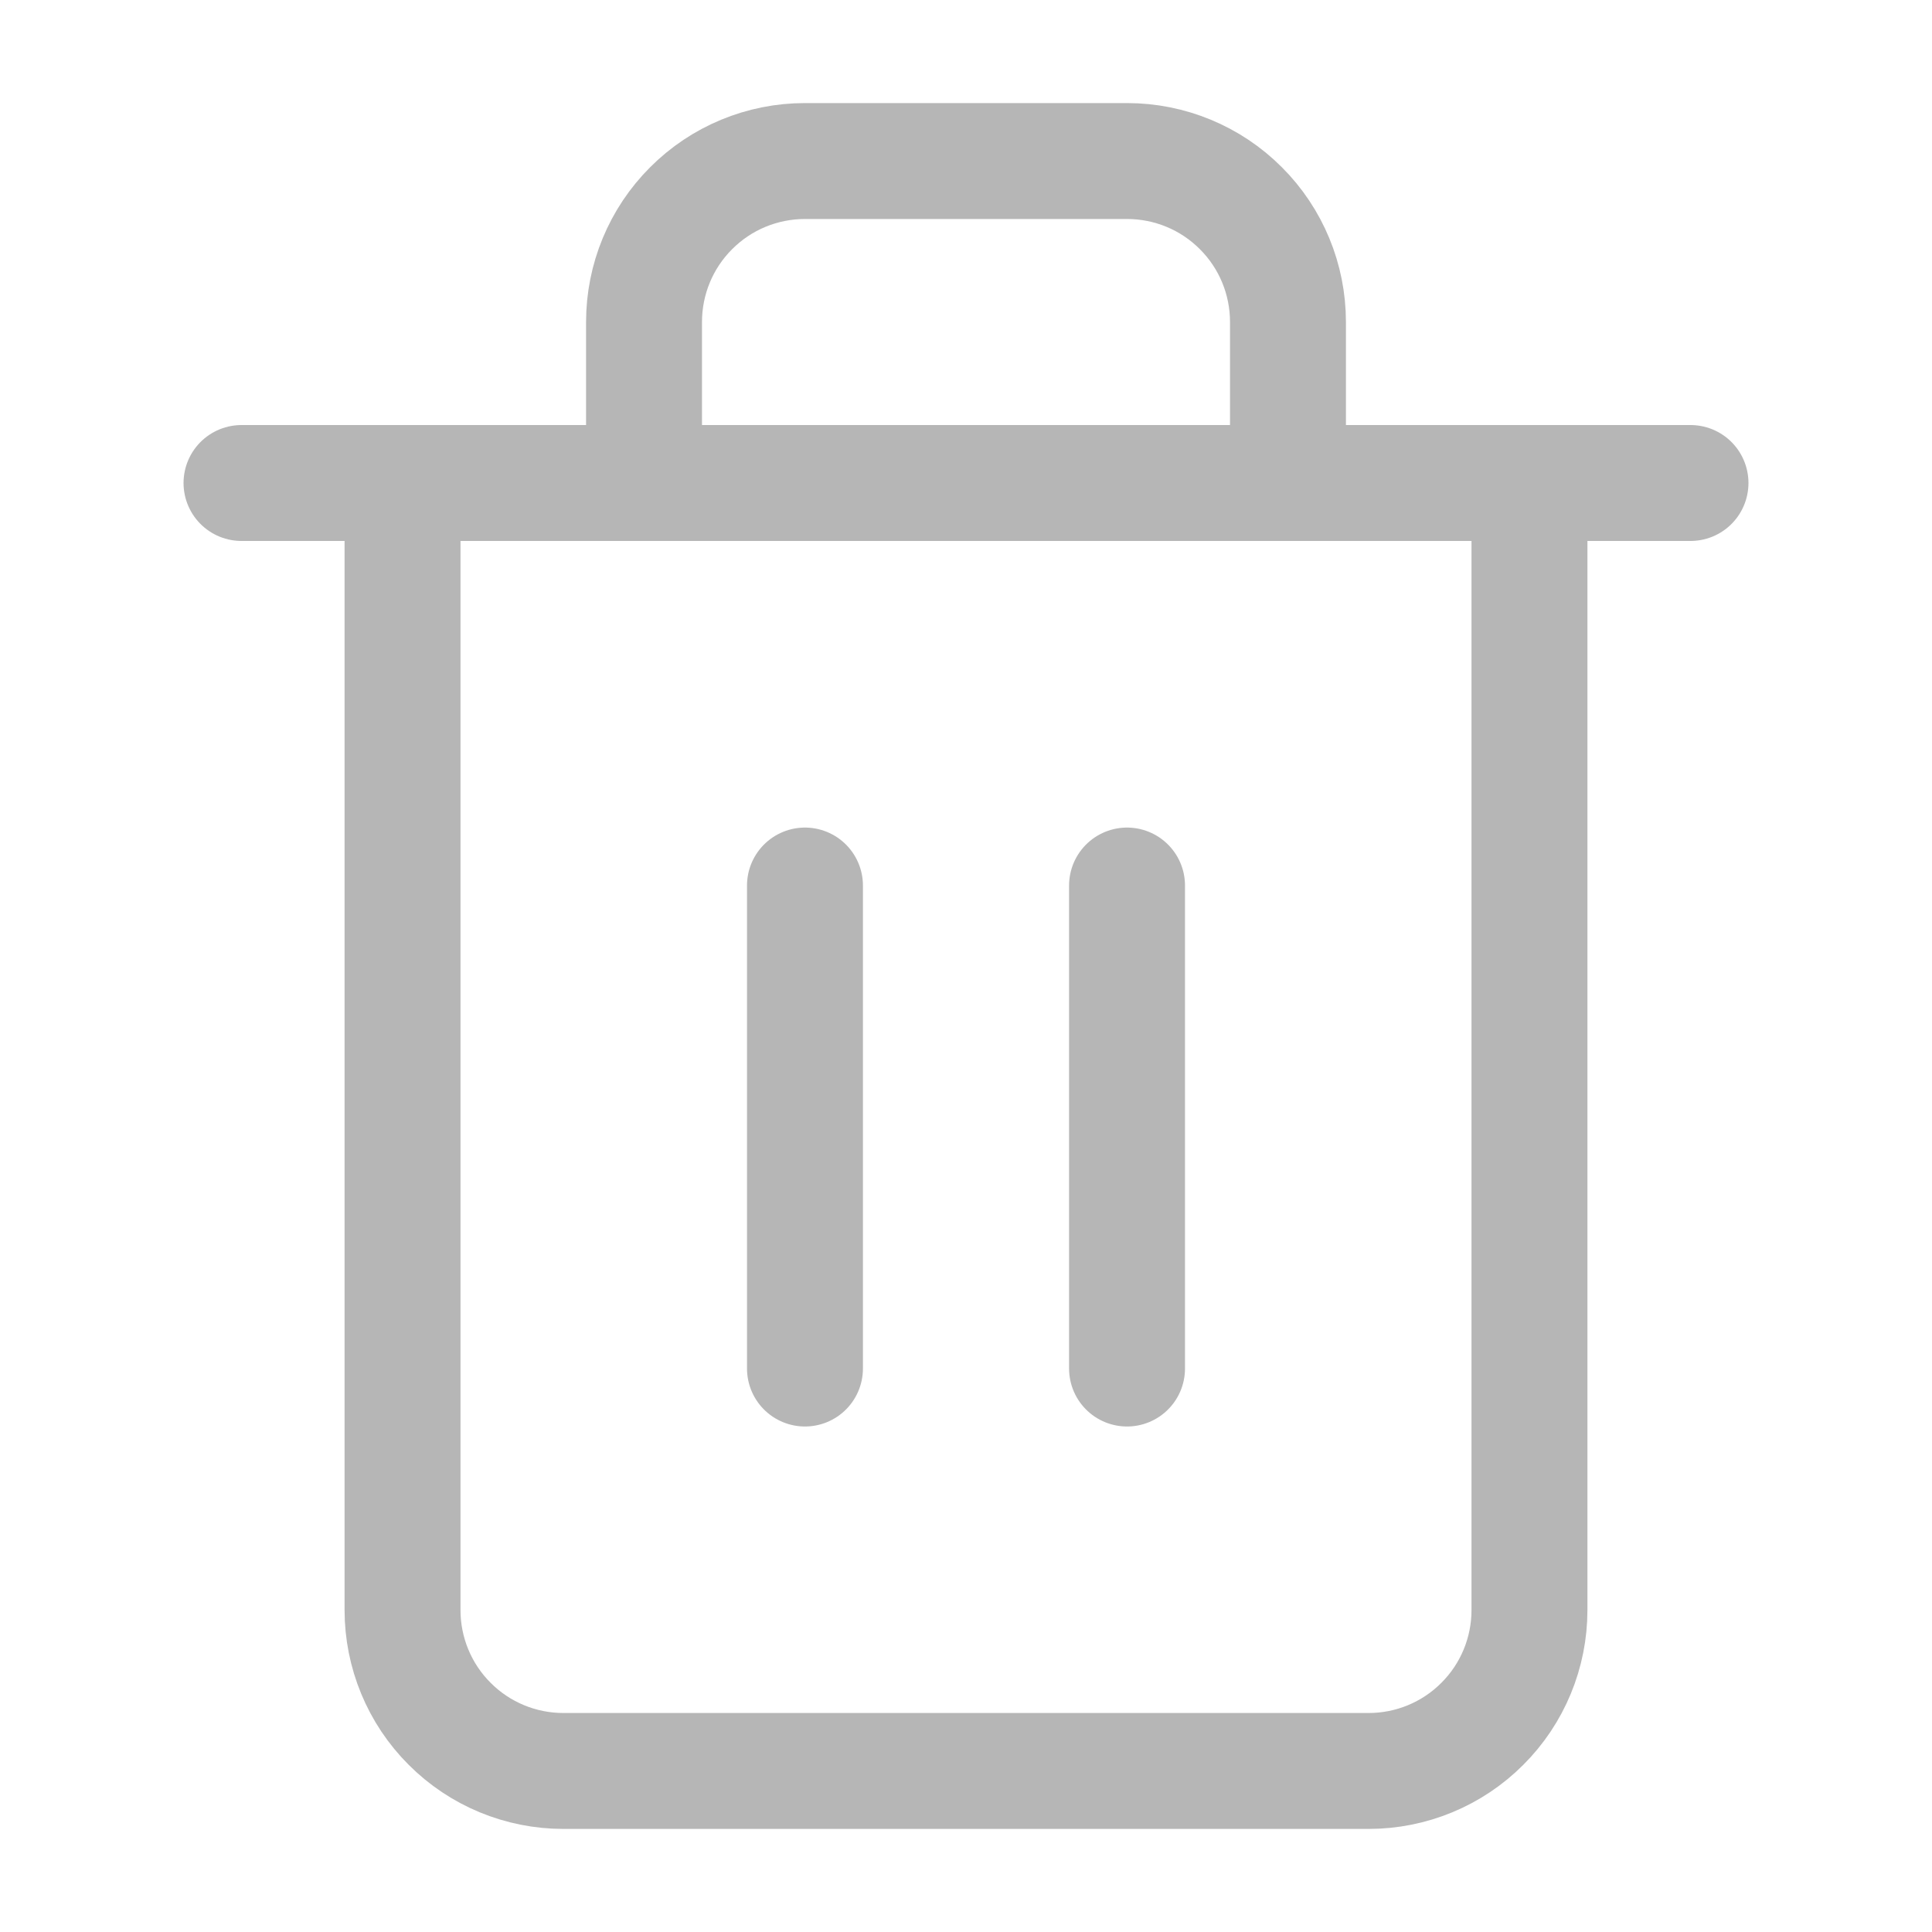
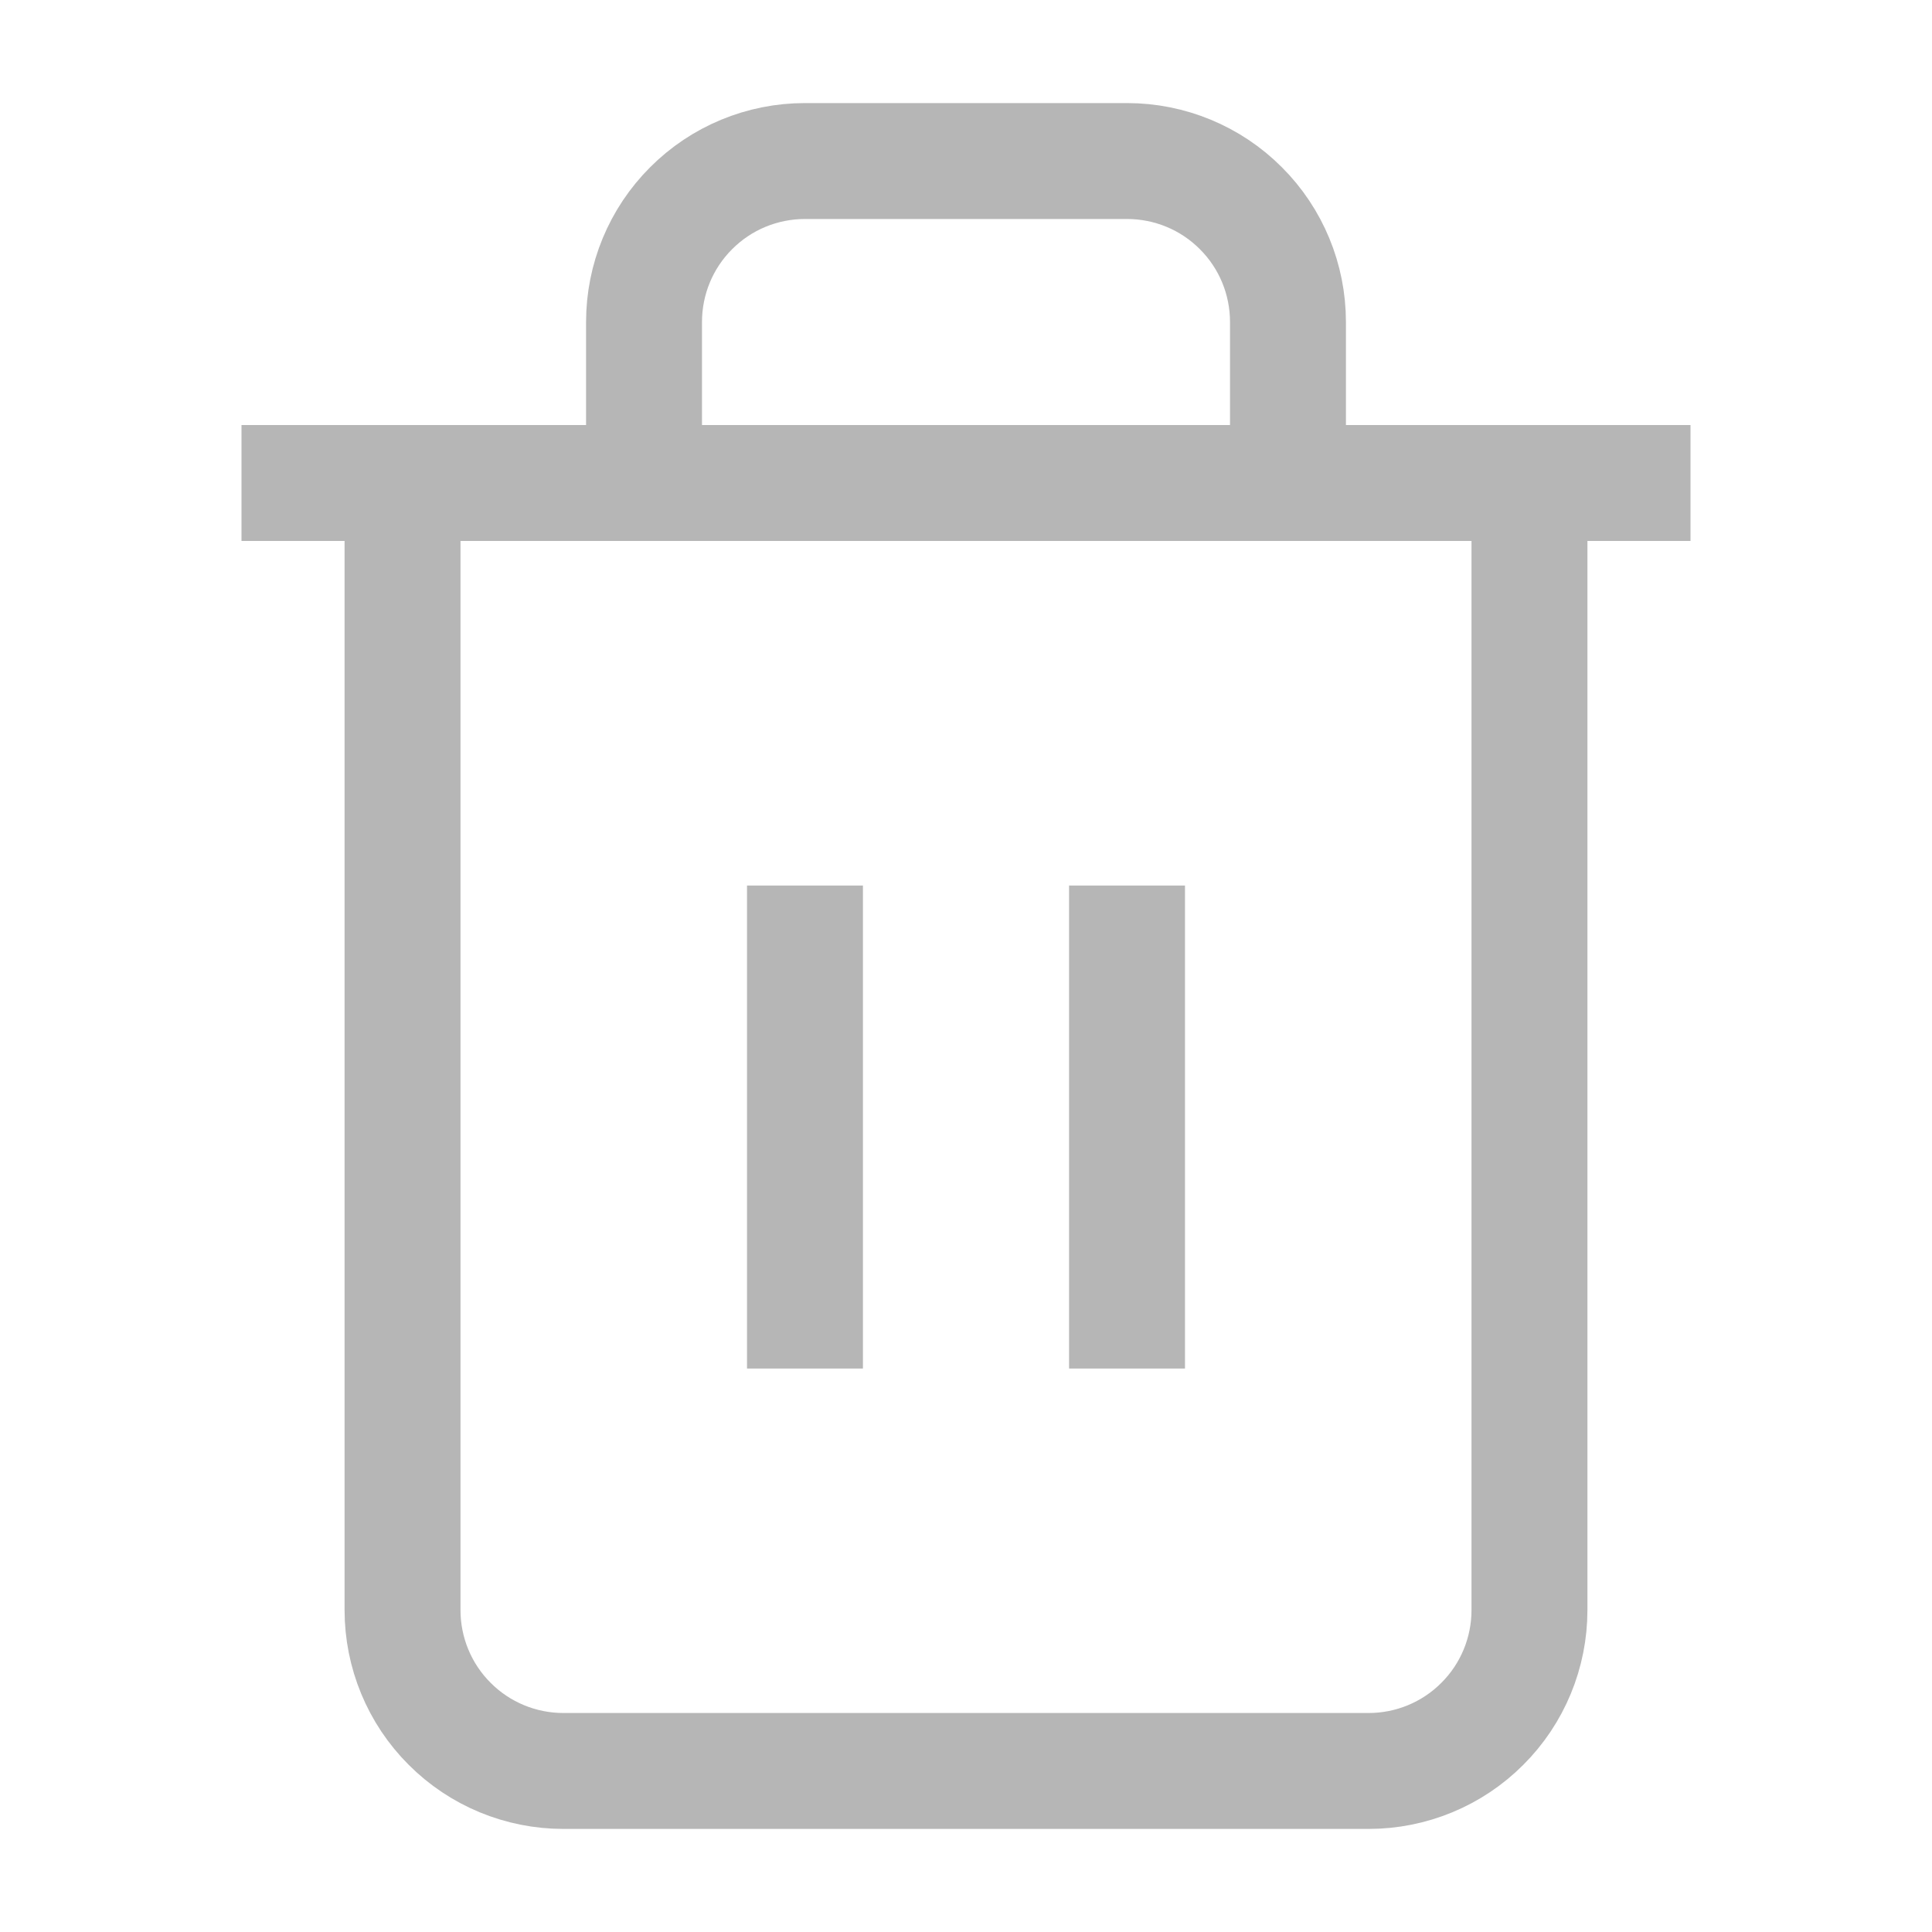
<svg xmlns="http://www.w3.org/2000/svg" width="20" height="20" viewBox="0 0 20 20" fill="none">
-   <path d="M2.5 5H4.167H17.5" stroke="#B6B6B6" stroke-width="1.2" stroke-linecap="round" stroke-linejoin="round" />
-   <path d="M6.667 5V3.333C6.667 2.891 6.842 2.467 7.155 2.155C7.467 1.842 7.891 1.667 8.333 1.667H11.667C12.109 1.667 12.533 1.842 12.845 2.155C13.158 2.467 13.333 2.891 13.333 3.333V5M15.833 5V16.667C15.833 17.109 15.658 17.533 15.345 17.845C15.033 18.158 14.609 18.333 14.167 18.333H5.833C5.391 18.333 4.967 18.158 4.655 17.845C4.342 17.533 4.167 17.109 4.167 16.667V5H15.833Z" stroke="#B6B6B6" stroke-width="1.2" stroke-linecap="round" stroke-linejoin="round" />
-   <path d="M8.333 9.167V14.167" stroke="#B6B6B6" stroke-width="1.2" stroke-linecap="round" stroke-linejoin="round" />
-   <path d="M11.667 9.167V14.167" stroke="#B6B6B6" stroke-width="1.2" stroke-linecap="round" stroke-linejoin="round" />
+   <path d="M2.5 5H4.167H17.5" stroke="#B6B6B6" stroke-width="1.2" strokeLinecap="round" strokeLinejoin="round" />
+   <path d="M6.667 5V3.333C6.667 2.891 6.842 2.467 7.155 2.155C7.467 1.842 7.891 1.667 8.333 1.667H11.667C12.109 1.667 12.533 1.842 12.845 2.155C13.158 2.467 13.333 2.891 13.333 3.333V5M15.833 5V16.667C15.833 17.109 15.658 17.533 15.345 17.845C15.033 18.158 14.609 18.333 14.167 18.333H5.833C5.391 18.333 4.967 18.158 4.655 17.845C4.342 17.533 4.167 17.109 4.167 16.667V5H15.833Z" stroke="#B6B6B6" stroke-width="1.2" strokeLinecap="round" strokeLinejoin="round" />
+   <path d="M8.333 9.167V14.167" stroke="#B6B6B6" stroke-width="1.2" strokeLinecap="round" strokeLinejoin="round" />
+   <path d="M11.667 9.167V14.167" stroke="#B6B6B6" stroke-width="1.2" strokeLinecap="round" strokeLinejoin="round" />
</svg>
